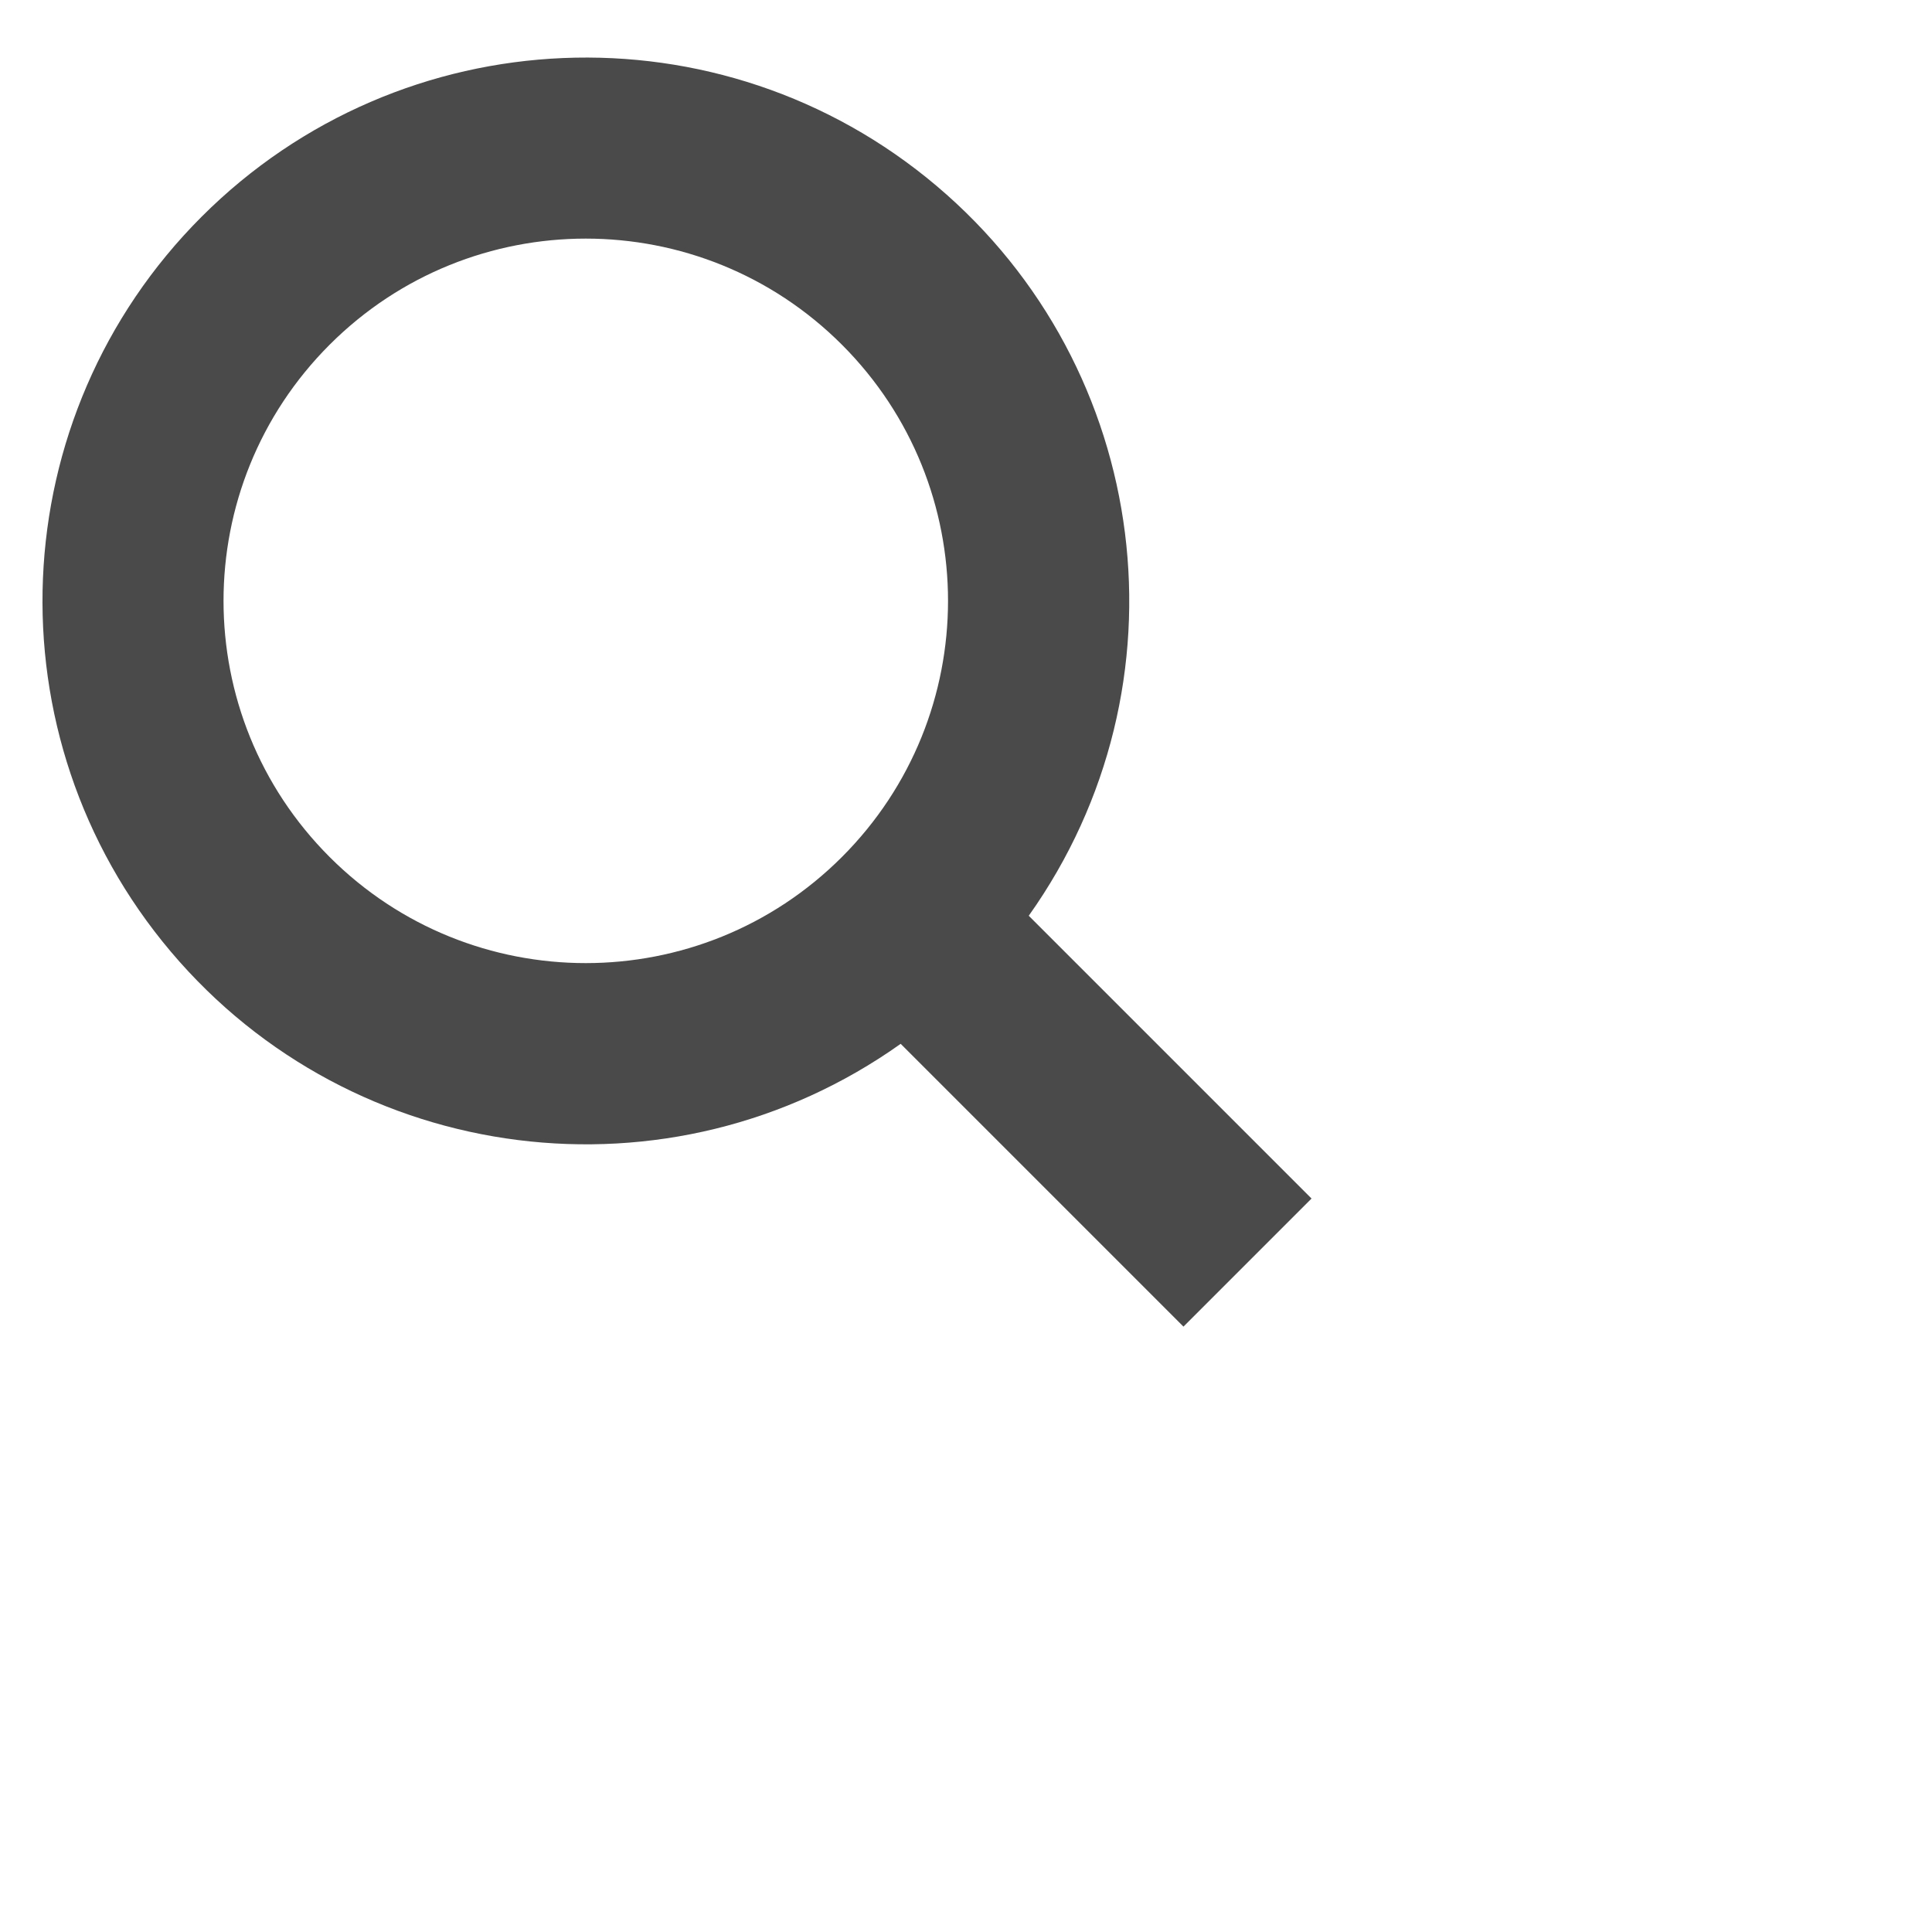
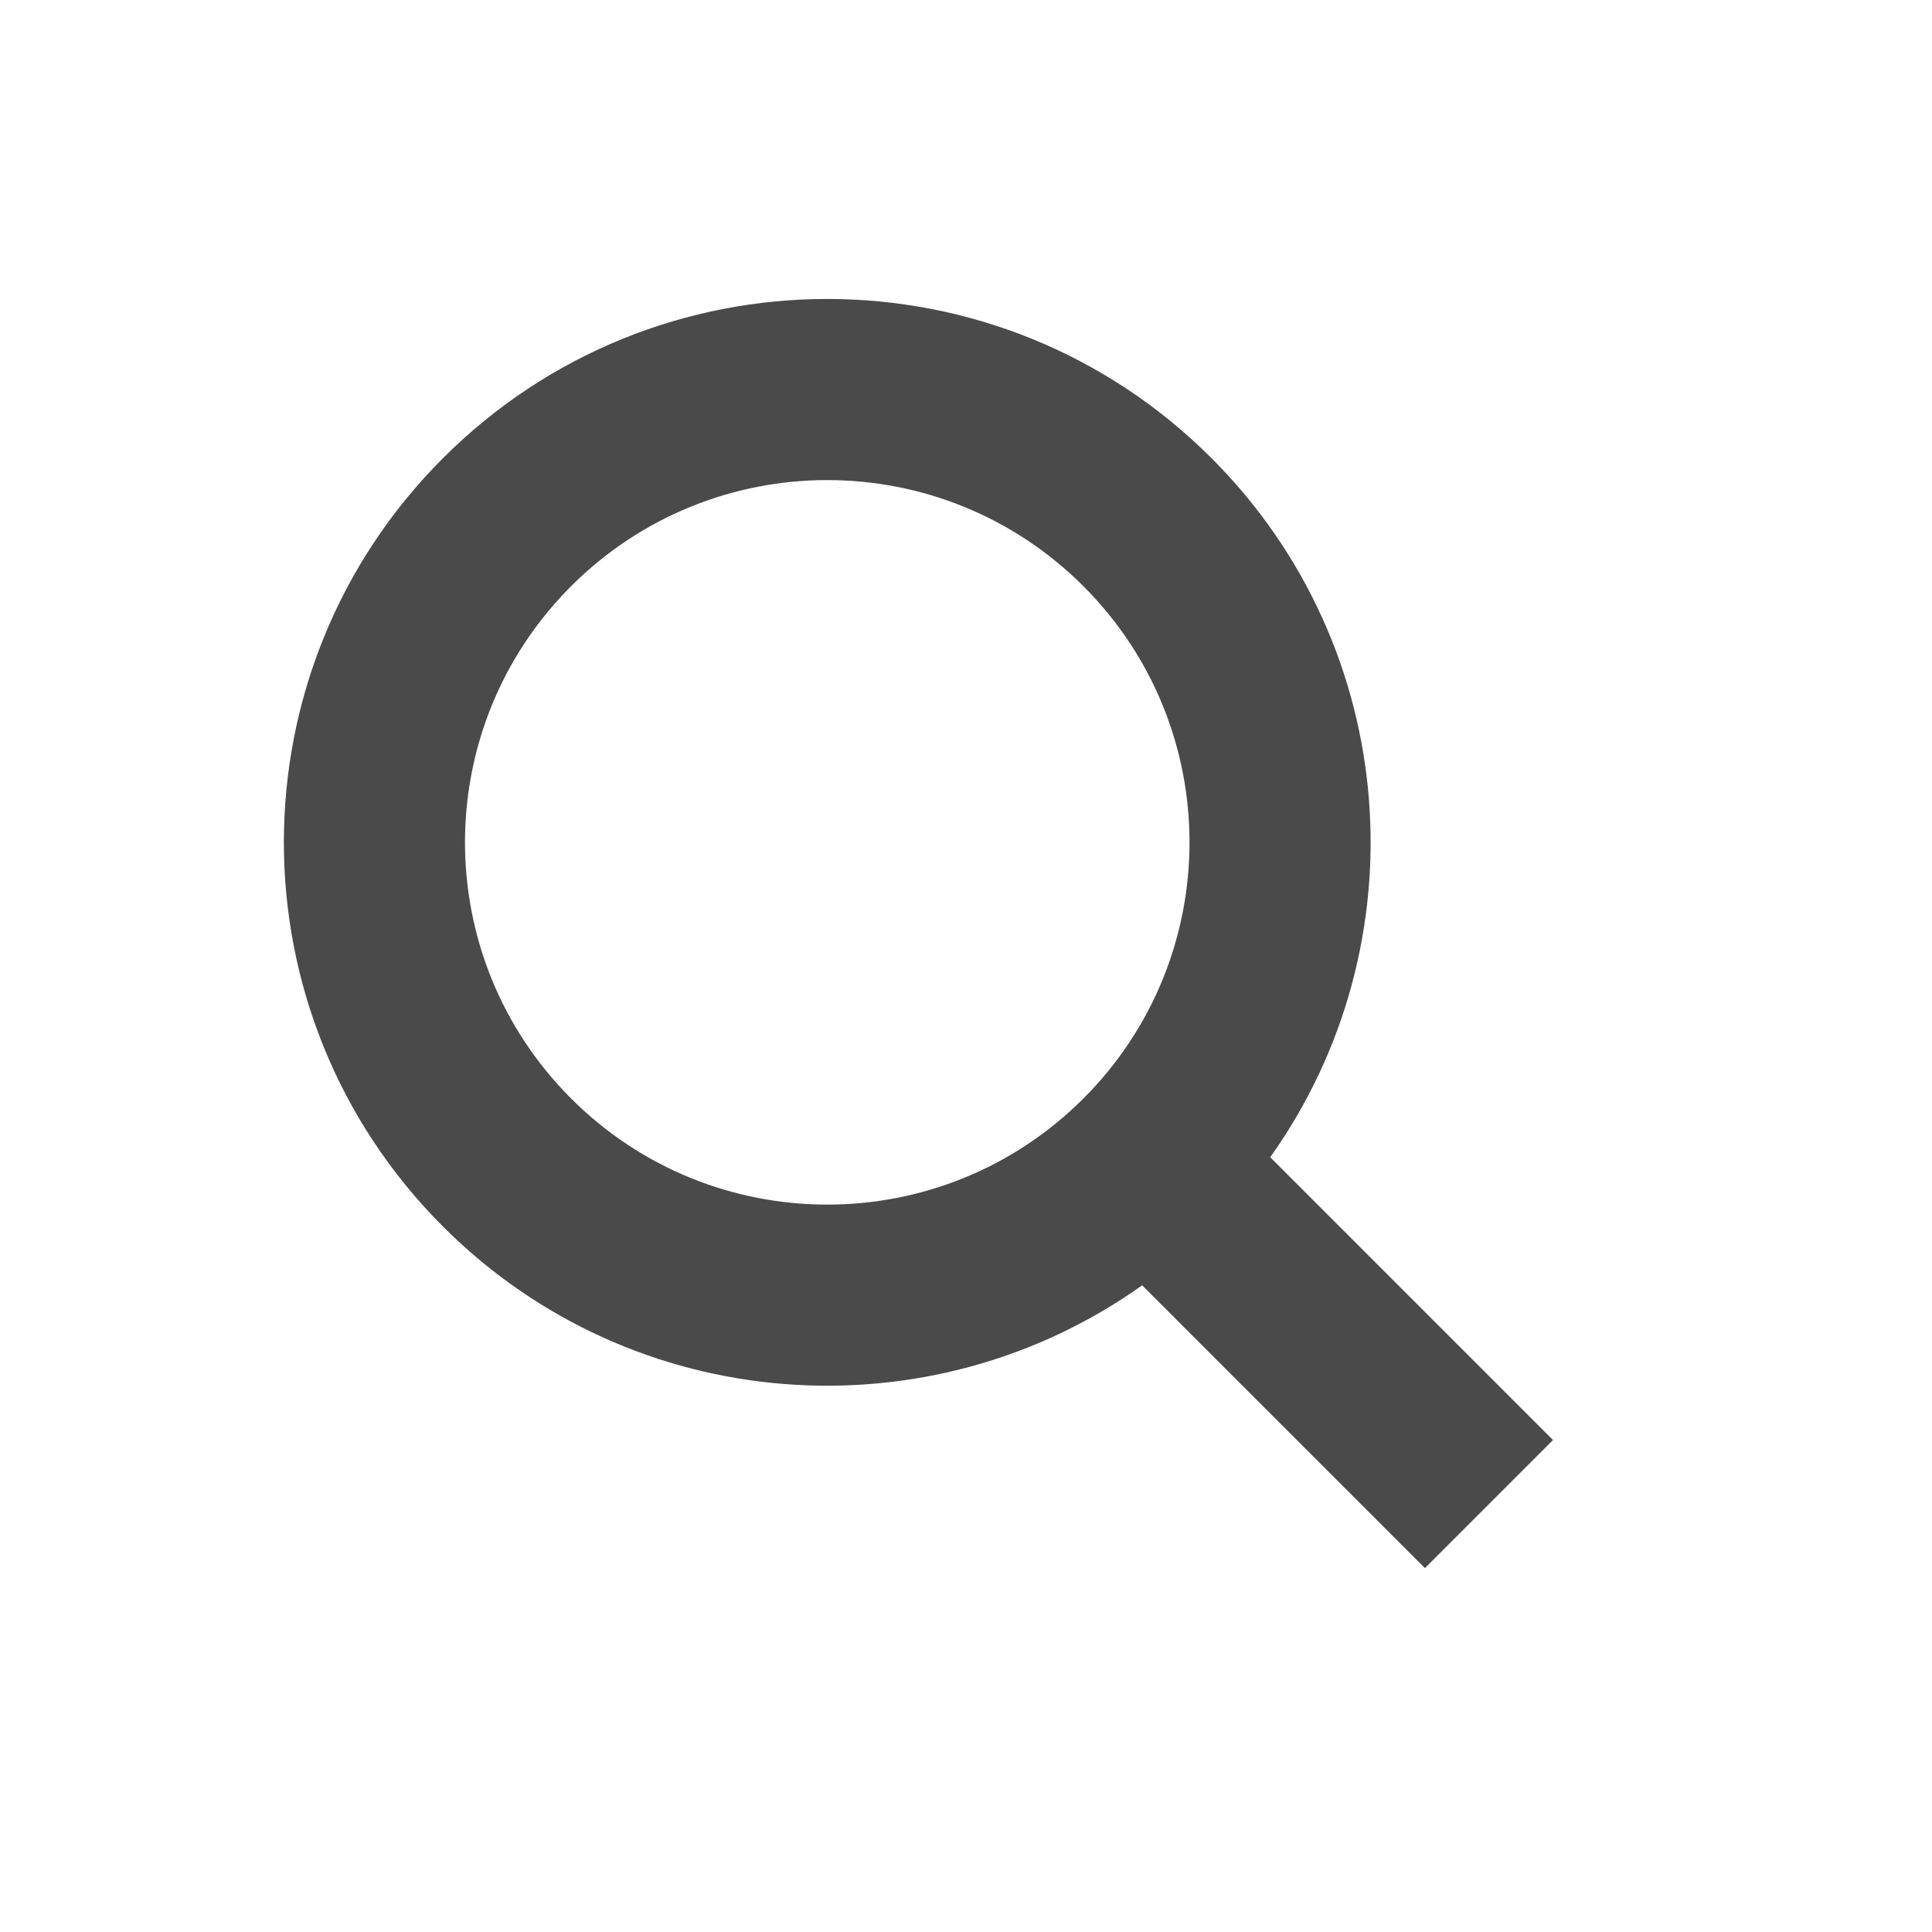
<svg xmlns="http://www.w3.org/2000/svg" xmlns:xlink="http://www.w3.org/1999/xlink" width="32" height="32" viewBox="0 0 32 32">
  <defs>
-     <path id="a" d="M14.5 21.876a9 9 0 1 1 3 0V28.5h-3v-6.624zM16 19a6 6 0 1 0 0-12 6 6 0 0 0 0 12z" />
+     <path id="a" d="M14.5,21.876 C10.243,21.161 7,17.459 7,13 C7,8.029 11.029,4 16,4 C20.971,4 25,8.029 25,13 C25,17.459 21.757,21.161 17.5,21.876 L17.5,28.5 L14.5,28.5 L14.5,21.876 Z M16,19 C19.314,19 22,16.314 22,13 C22,9.686 19.314,7 16,7 C12.686,7 10,9.686 10,13 C10,16.314 12.686,19 16,19 Z" />
  </defs>
-   <use fill="#4A4A4A" fill-rule="nonzero" transform="rotate(-45 9.172 19.078)" xlink:href="#a" />
+   <use fill="#4A4A4A" transform="rotate(-45 16 16.25)" xlink:href="#a" />
</svg>
